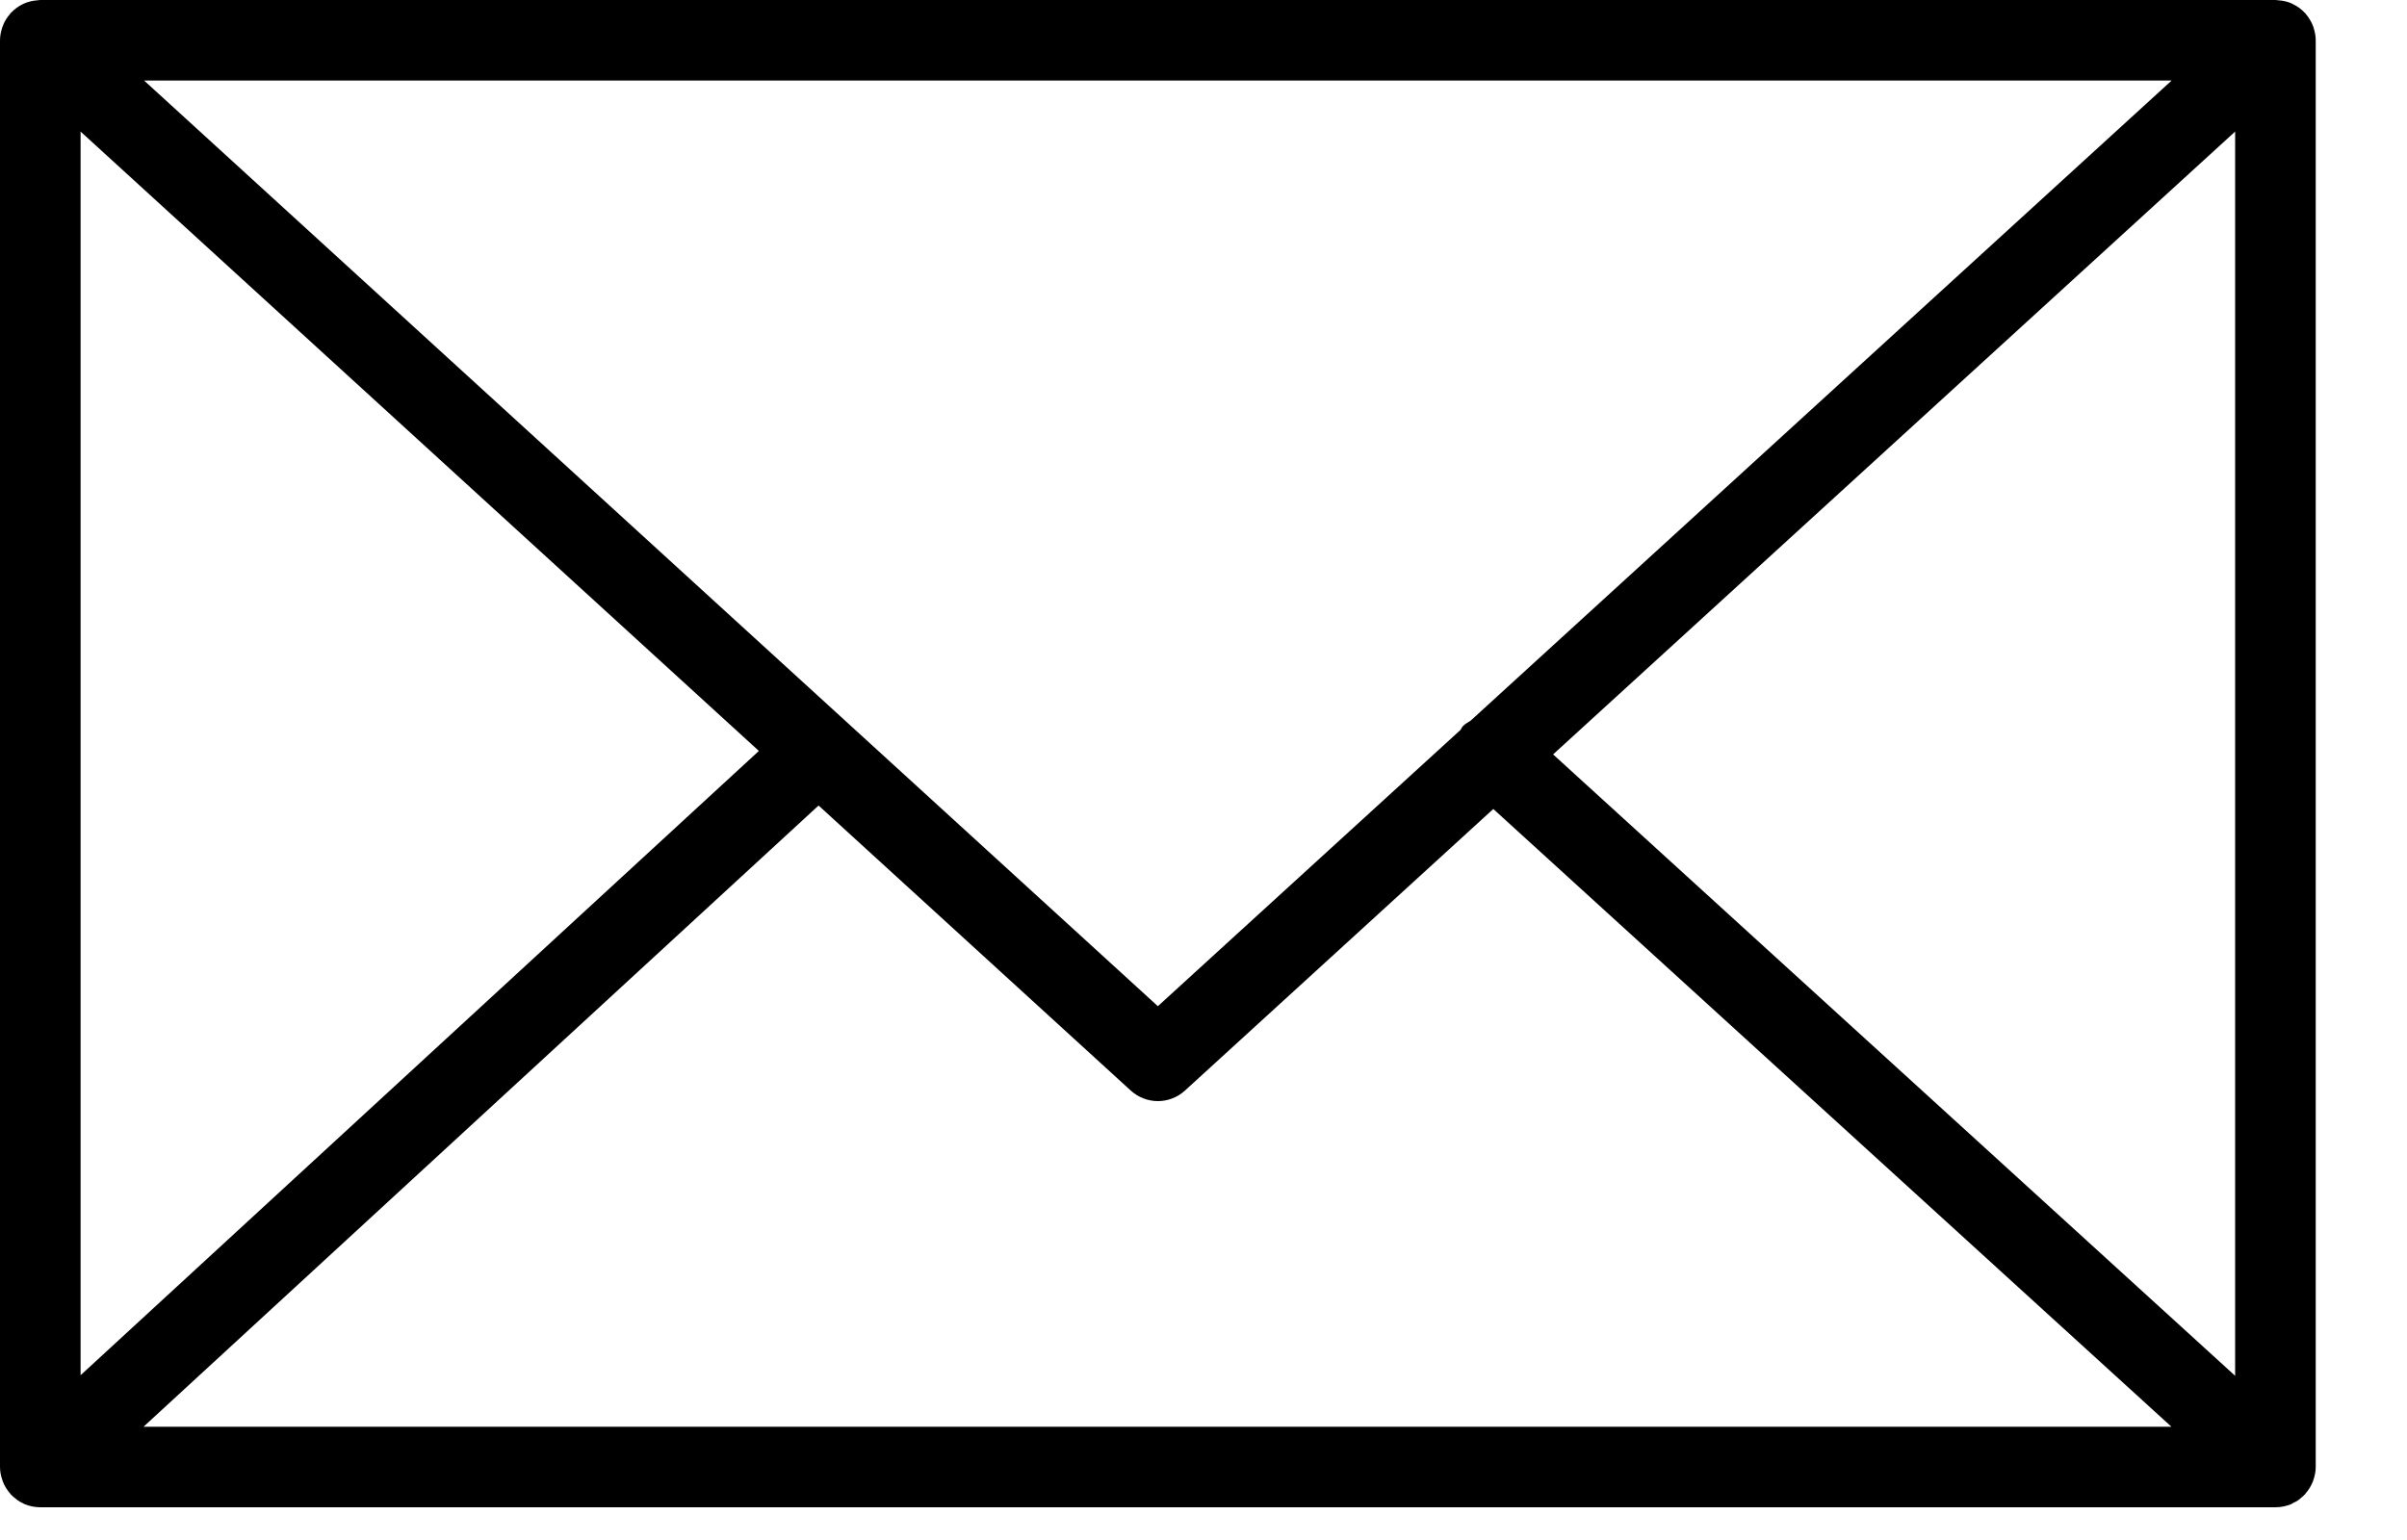
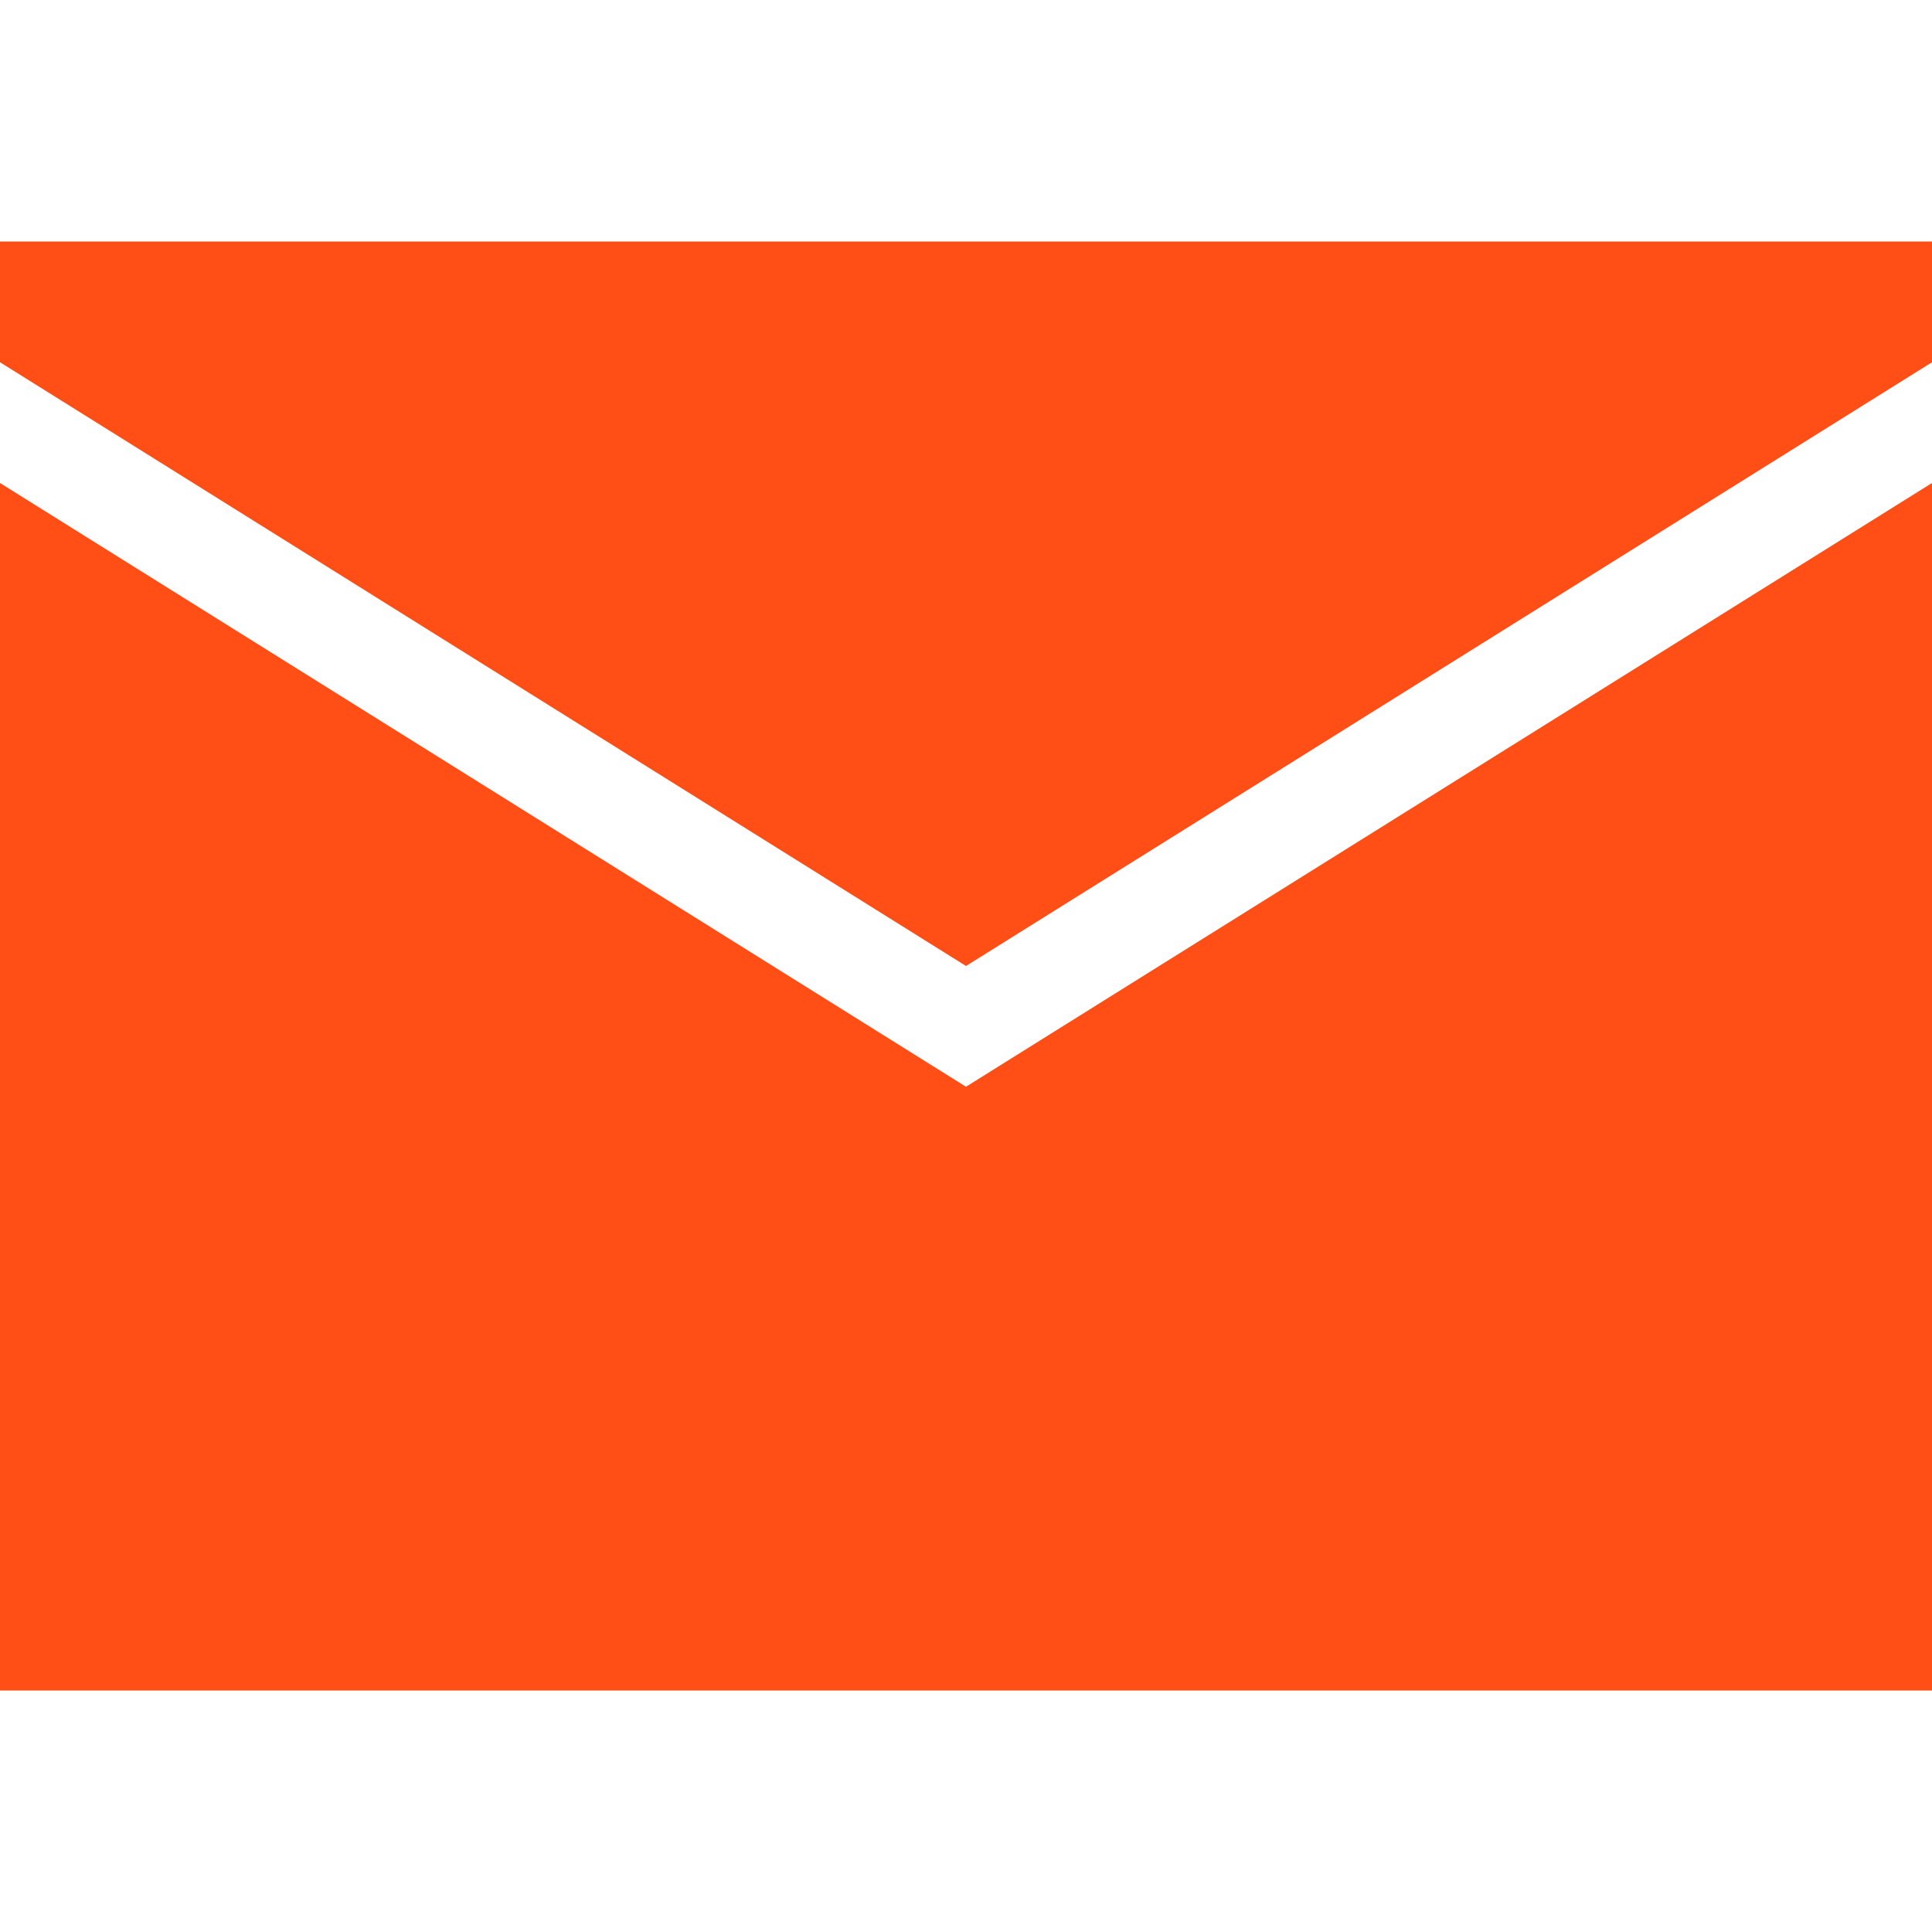
- <svg xmlns="http://www.w3.org/2000/svg" width="25" height="16" viewBox="0 0 25 16" fill="none">
-   <path d="M24.03 15.37C24.043 15.329 24.052 15.287 24.052 15.242V0.418C24.052 0.373 24.043 0.33 24.03 0.289C24.028 0.284 24.027 0.278 24.025 0.273C24.007 0.225 23.98 0.182 23.948 0.144C23.945 0.142 23.945 0.139 23.943 0.136L23.938 0.133C23.903 0.095 23.862 0.065 23.815 0.043C23.811 0.041 23.809 0.039 23.805 0.037C23.761 0.017 23.713 0.006 23.663 0.003C23.657 0.003 23.653 0.001 23.648 0.001C23.643 0.001 23.639 0 23.634 0H0.419C0.414 0 0.41 0.001 0.405 0.001C0.4 0.002 0.396 0.003 0.391 0.003C0.34 0.006 0.292 0.018 0.247 0.038C0.244 0.039 0.242 0.041 0.239 0.042C0.192 0.064 0.15 0.095 0.114 0.133L0.11 0.136C0.107 0.138 0.107 0.141 0.105 0.144C0.072 0.182 0.045 0.225 0.028 0.273C0.025 0.278 0.024 0.284 0.022 0.29C0.009 0.33 0 0.373 0 0.419V15.242C0 15.288 0.009 15.332 0.023 15.373C0.025 15.378 0.026 15.384 0.028 15.389C0.046 15.437 0.073 15.48 0.106 15.518C0.108 15.52 0.109 15.523 0.11 15.525C0.112 15.527 0.114 15.528 0.116 15.53C0.13 15.545 0.145 15.557 0.161 15.569C0.168 15.575 0.174 15.581 0.181 15.586C0.199 15.599 0.219 15.609 0.24 15.619C0.245 15.621 0.249 15.625 0.254 15.627C0.305 15.648 0.36 15.66 0.419 15.66H23.634C23.692 15.66 23.747 15.648 23.798 15.627C23.806 15.623 23.813 15.618 23.82 15.614C23.838 15.606 23.855 15.597 23.871 15.586C23.879 15.58 23.887 15.572 23.895 15.566C23.909 15.555 23.923 15.543 23.935 15.53C23.938 15.528 23.94 15.526 23.942 15.524C23.945 15.521 23.945 15.518 23.947 15.516C23.98 15.478 24.006 15.435 24.024 15.388C24.027 15.382 24.028 15.376 24.03 15.37ZM0.837 1.367L7.882 7.802L0.837 14.288V1.367ZM15.275 7.487C15.246 7.506 15.215 7.521 15.191 7.548C15.182 7.558 15.179 7.571 15.171 7.582L12.026 10.454L1.497 0.837H22.555L15.275 7.487ZM8.502 8.369L11.744 11.33C11.824 11.403 11.925 11.44 12.026 11.44C12.127 11.44 12.229 11.403 12.308 11.33L15.51 8.405L22.553 14.823H1.491L8.502 8.369ZM16.131 7.838L23.215 1.367V14.294L16.131 7.838Z" fill="black" />
+ <svg xmlns="http://www.w3.org/2000/svg" width="44" height="44" viewBox="0 0 44 44" fill="none">
+   <path d="M0 11V38.5H44V11L22 24.75L0 11Z" fill="#FF4E16" />
+   <path d="M0 8.25L22 22L44 8.25V5.5H0V8.25Z" fill="#FF4E16" />
</svg>
